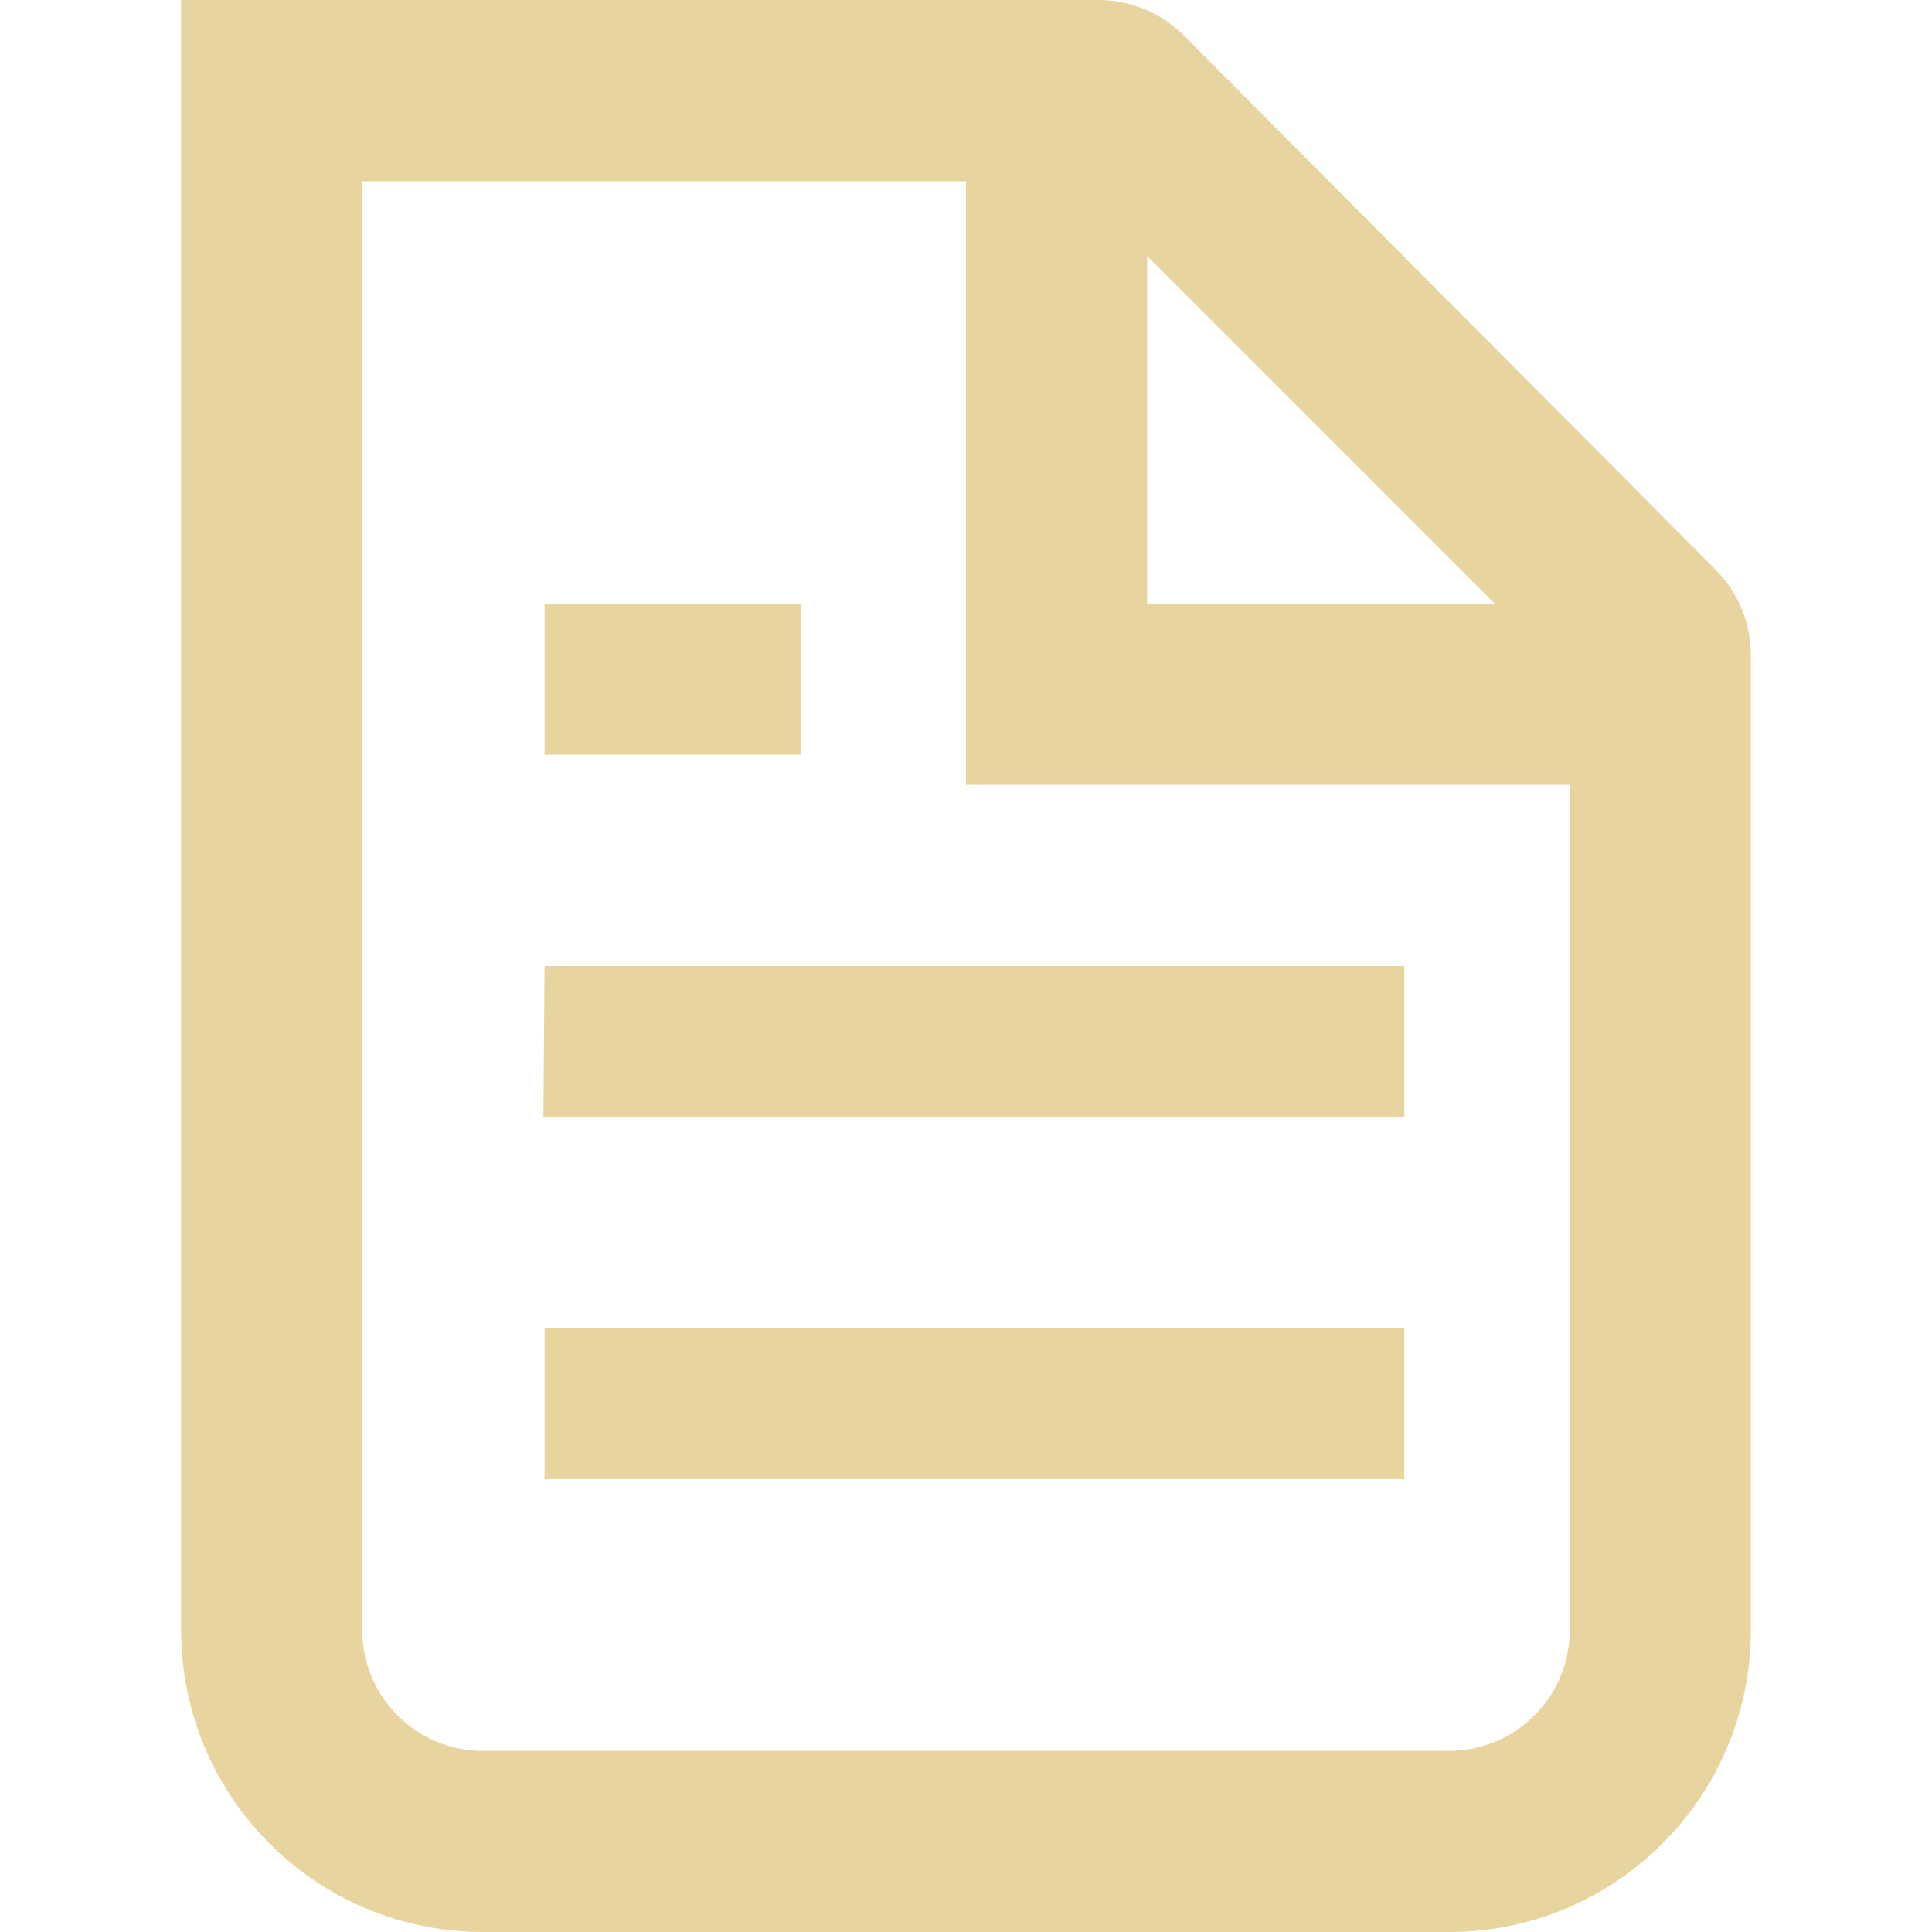
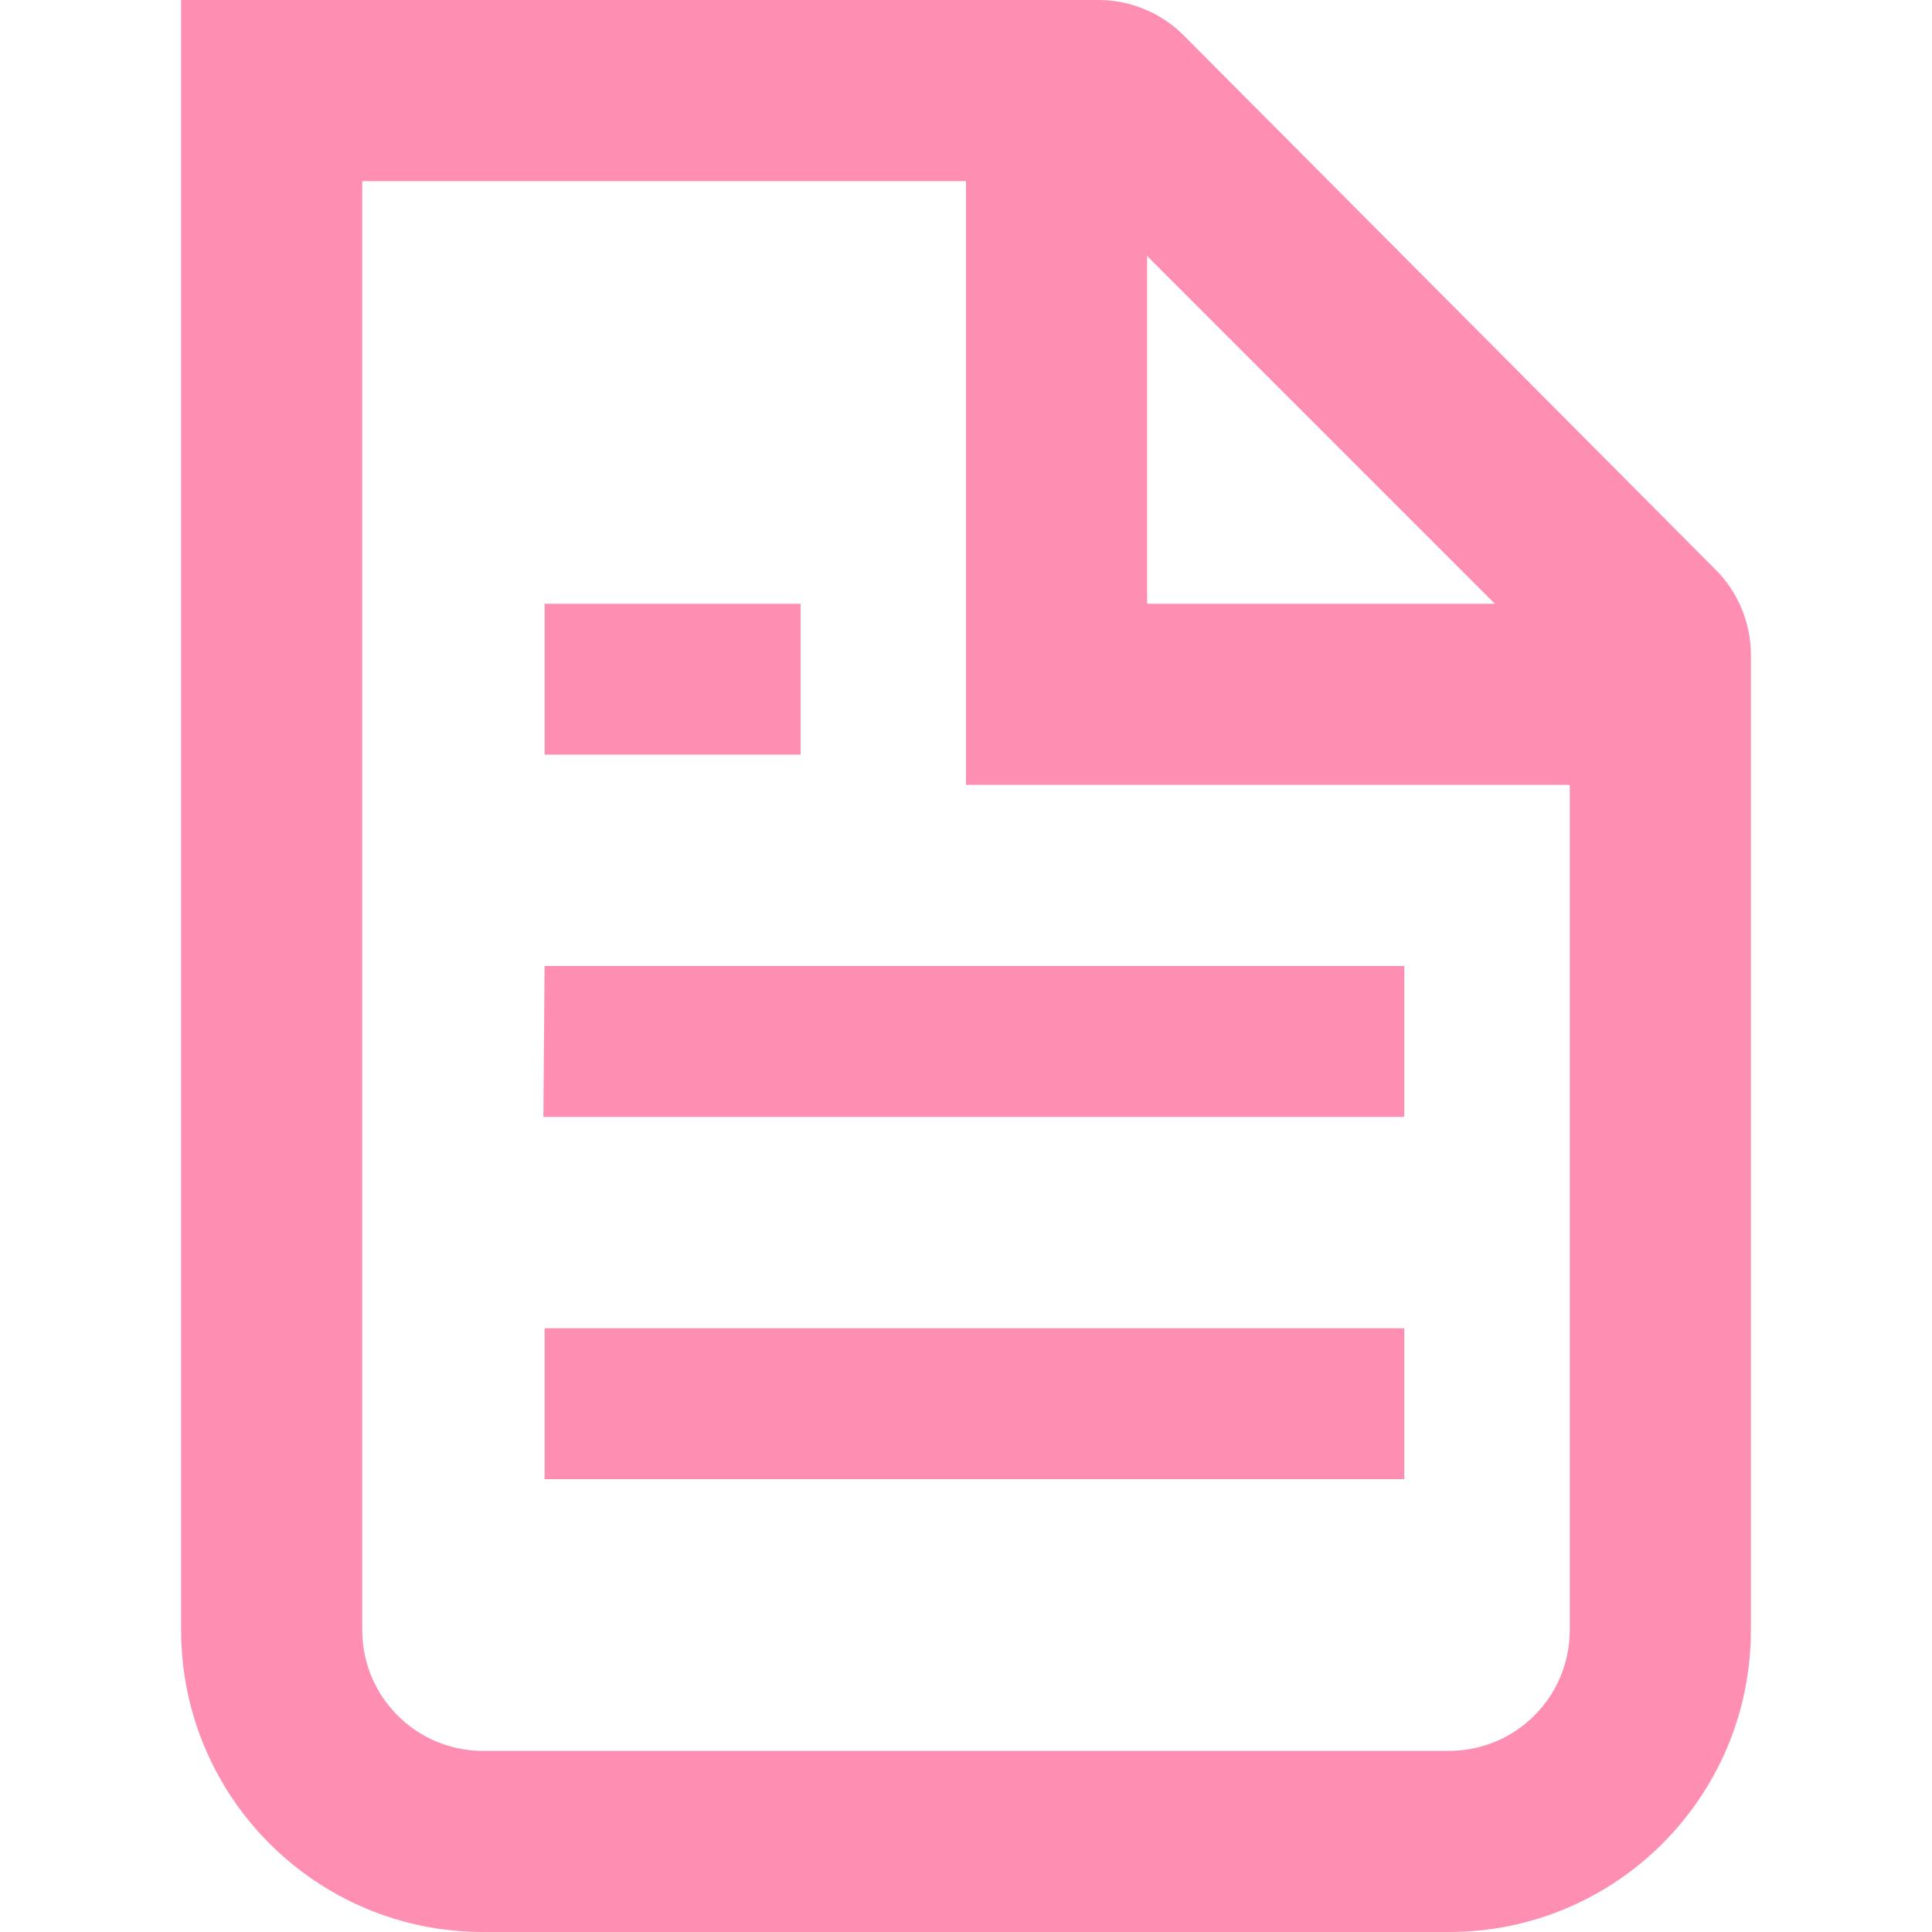
<svg xmlns="http://www.w3.org/2000/svg" fill="none" viewBox="0 0 16 16">
-   <path d="M14.5 13.5V5.41a1 1 0 0 0-.3-.7L9.8.29A1 1 0 0 0 9.08 0H1.5v13.5A2.5 2.5 0 0 0 4 16h8a2.5 2.5 0 0 0 2.5-2.5m-1.5 0v-7H8v-5H3v12a1 1 0 0 0 1 1h8a1 1 0 0 0 1-1M9.5 5V2.12L12.38 5zM5.13 5h-.62v1.25h2.12V5zm-.62 3h7.12v1.25H4.5zm.62 3h-.62v1.25h7.12V11z" clip-rule="evenodd" fill="#e8d49e" fill-rule="evenodd" />
+   <path d="M14.5 13.5V5.41a1 1 0 0 0-.3-.7L9.8.29A1 1 0 0 0 9.08 0H1.5v13.5A2.5 2.5 0 0 0 4 16h8a2.5 2.5 0 0 0 2.5-2.5m-1.5 0v-7H8v-5H3v12a1 1 0 0 0 1 1h8a1 1 0 0 0 1-1M9.5 5V2.12L12.38 5zM5.13 5h-.62v1.25h2.12V5zm-.62 3h7.12v1.25H4.5zm.62 3h-.62v1.25h7.12V11z" clip-rule="evenodd" fill="#ff8fb2" fill-rule="evenodd" />
</svg>
